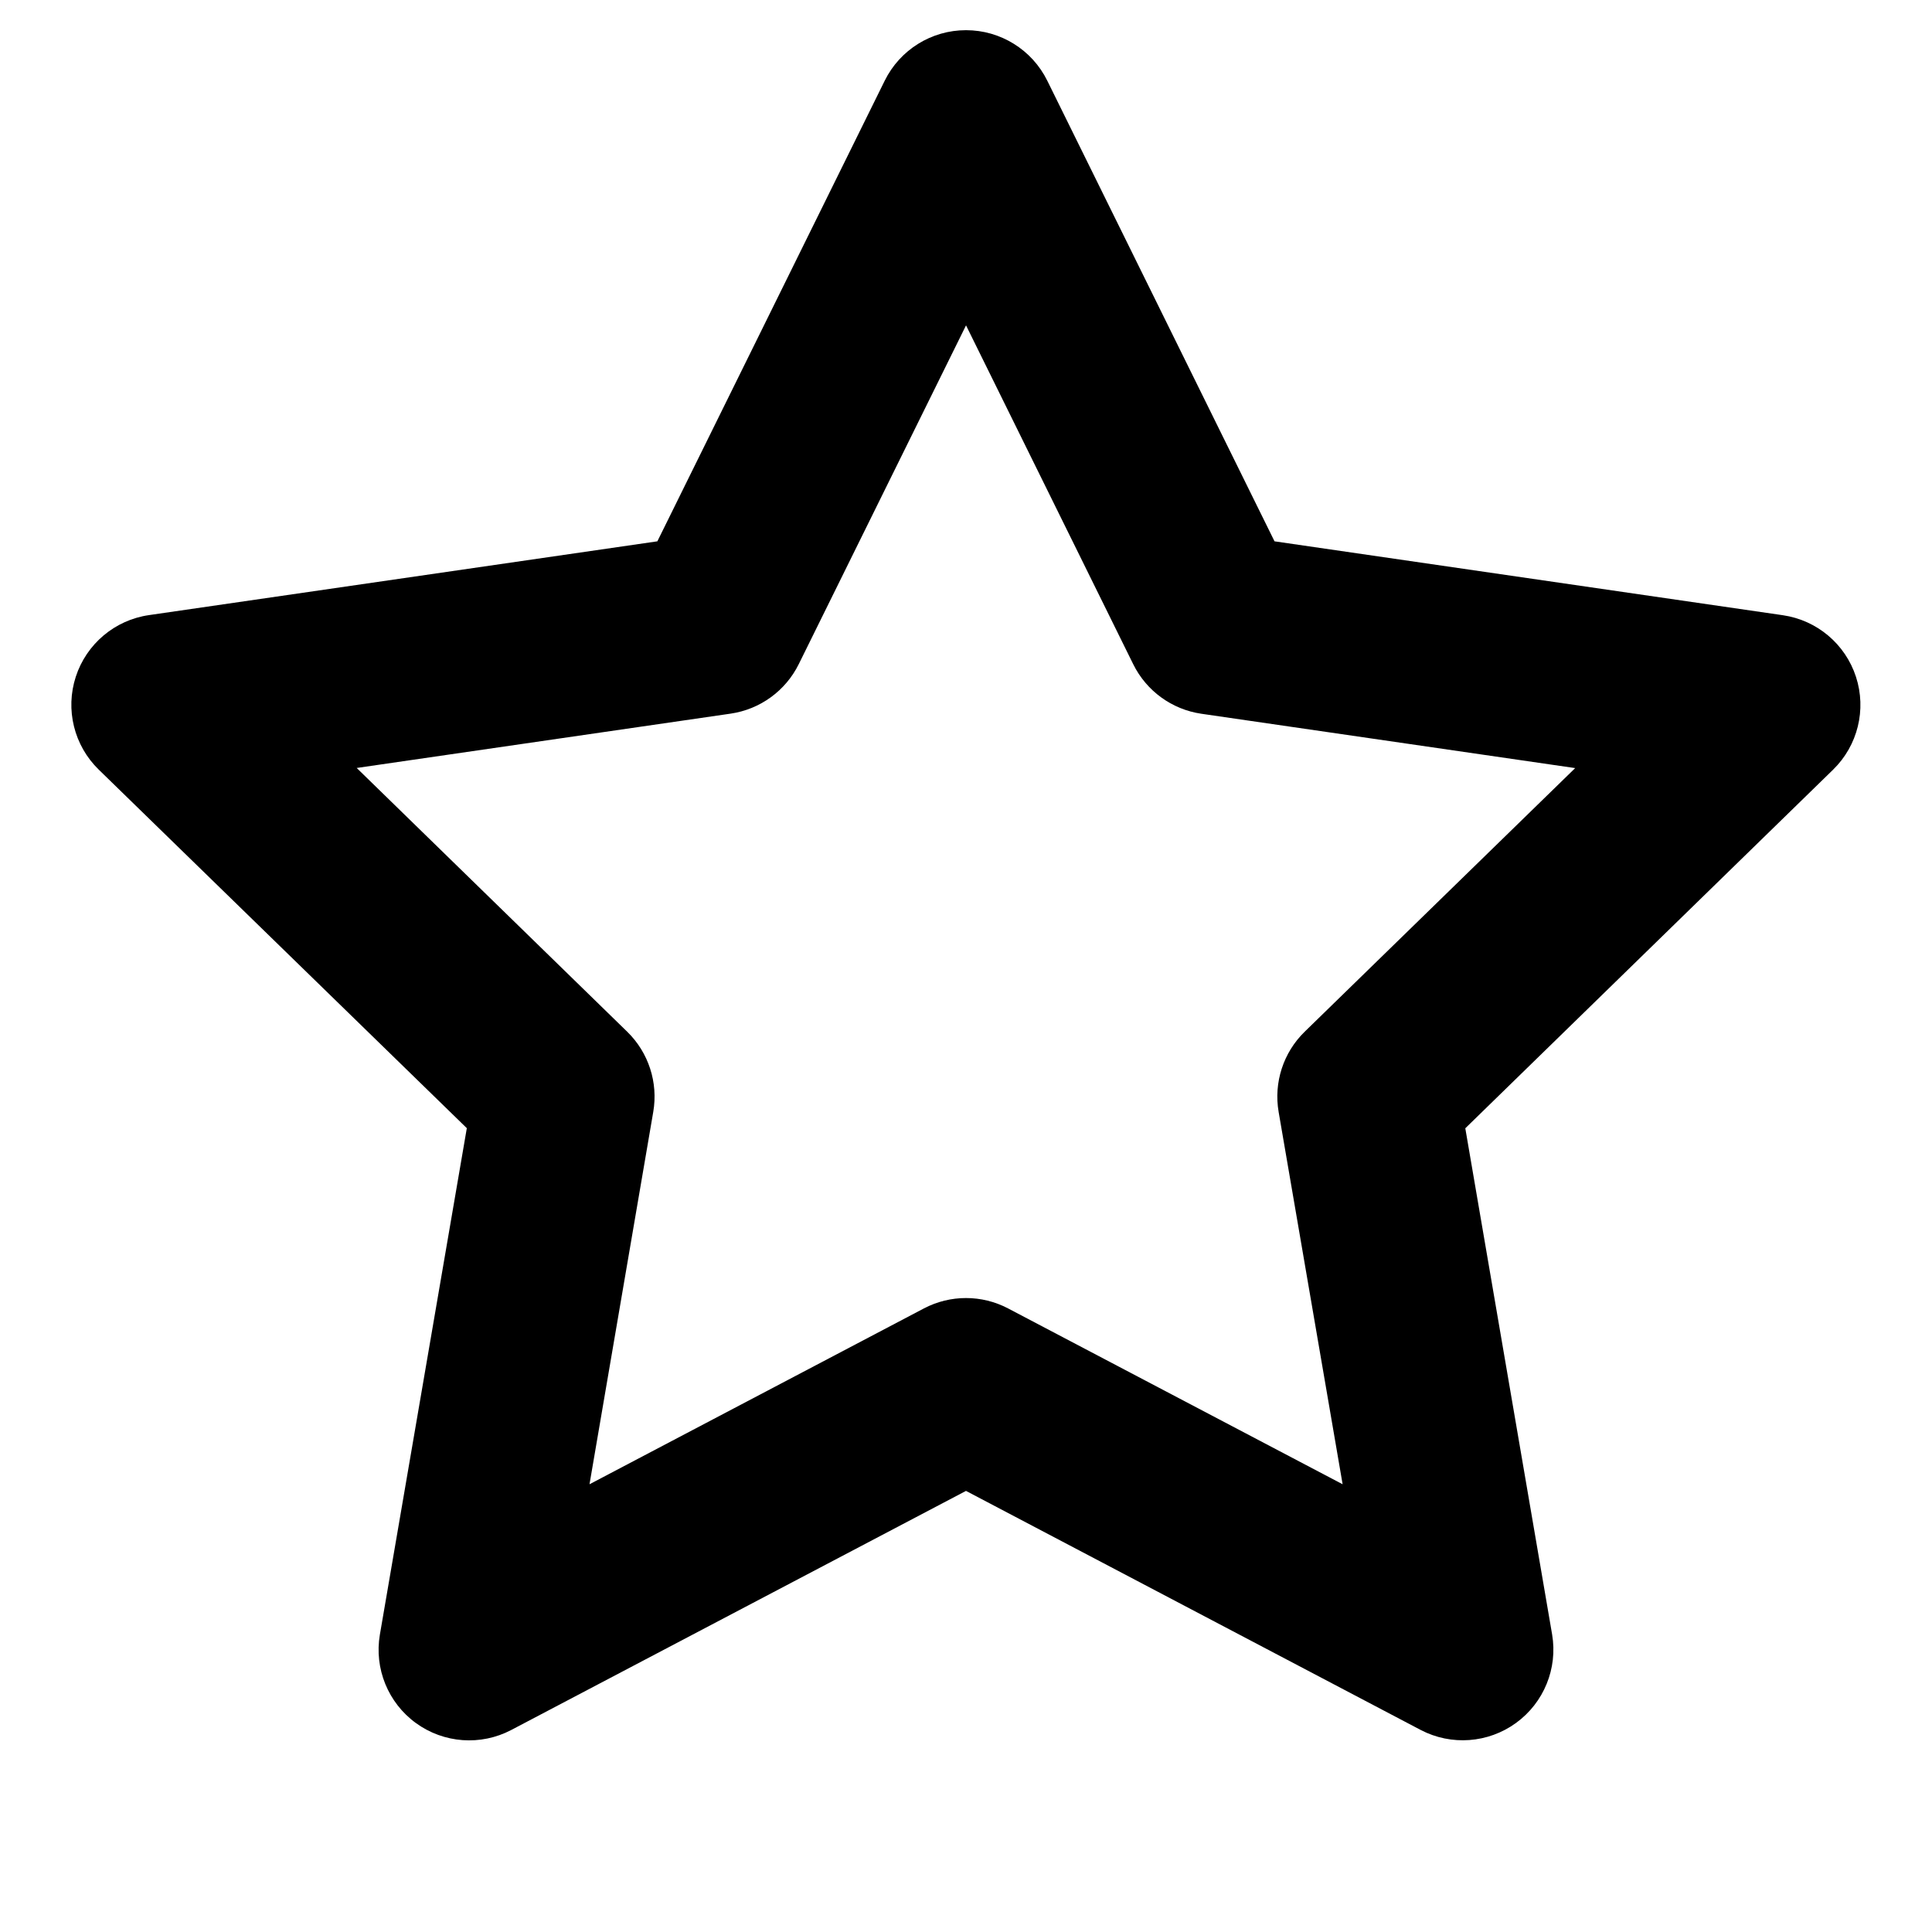
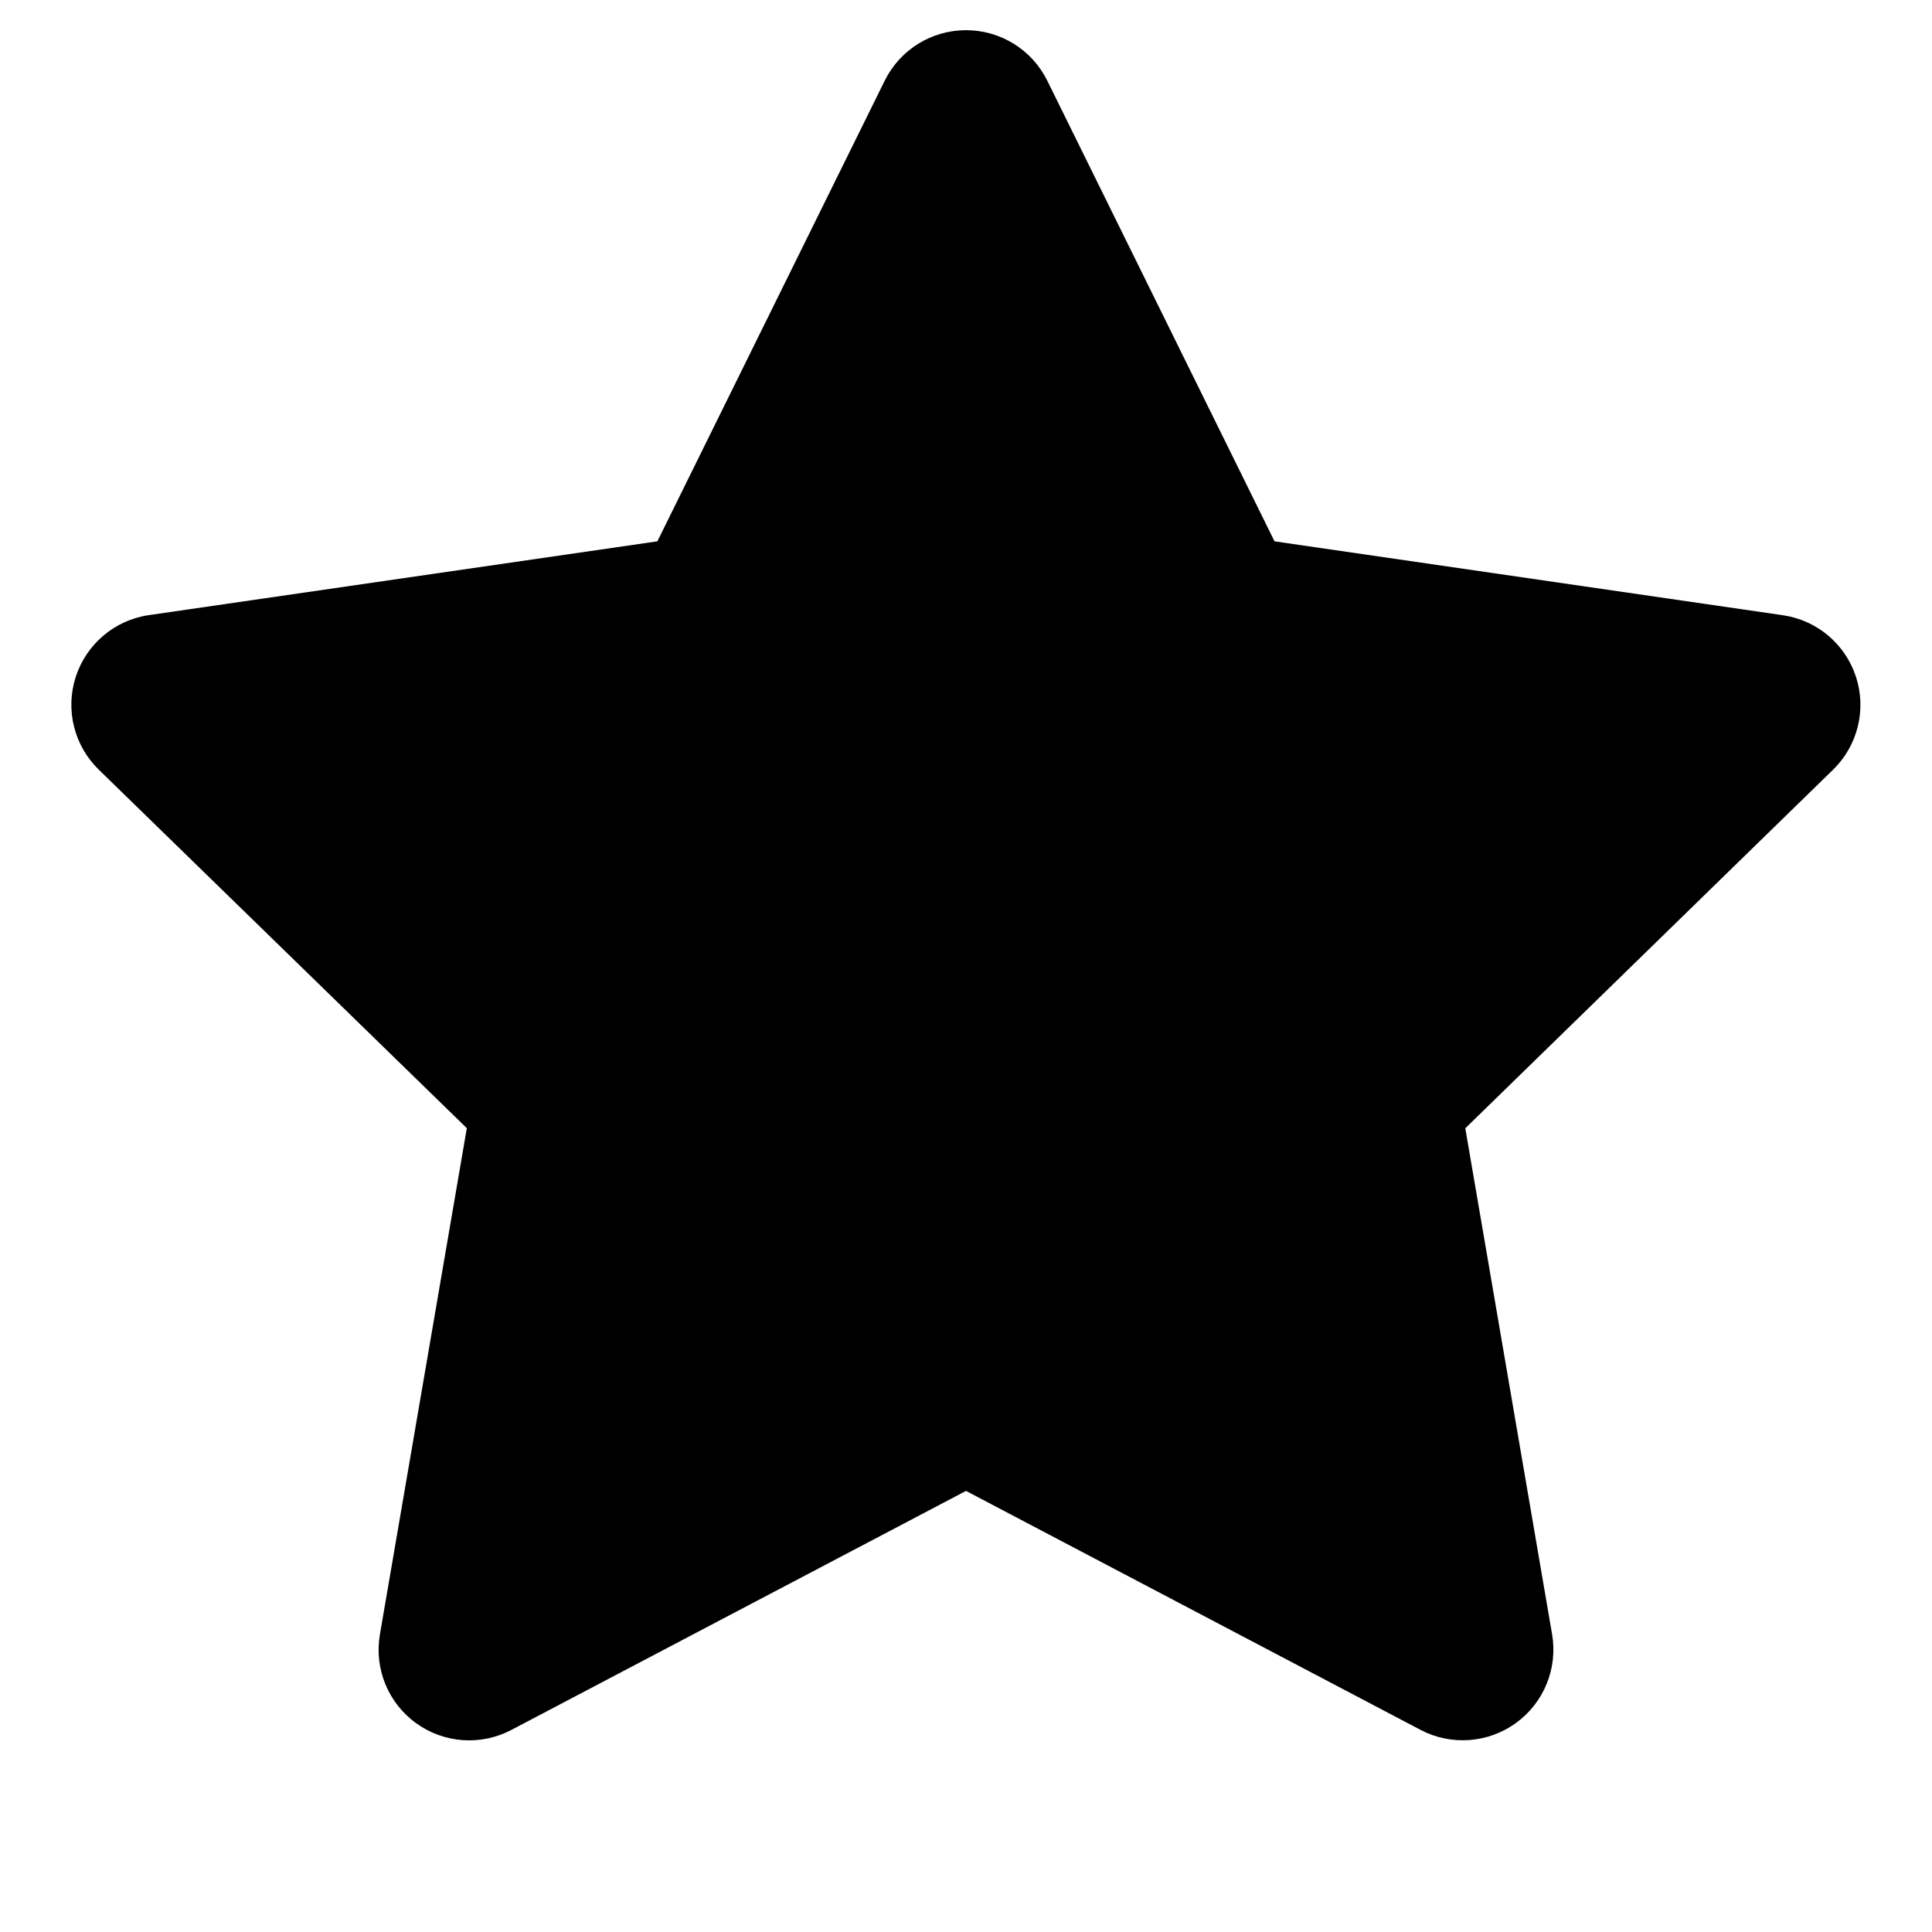
<svg xmlns="http://www.w3.org/2000/svg" width="16" height="16" viewBox="0 0 16 16">
-   <path d="M8 .25a.75.75 0 0 1 .673.418l1.882 3.815 4.21.612a.75.75 0 0 1 .416 1.279l-3.046 2.97.719 4.192a.751.751 0 0 1-1.088.791L8 12.347l-3.766 1.98a.75.75 0 0 1-1.088-.79l.72-4.194L.818 6.374a.75.75 0 0 1 .416-1.28l4.21-.611L7.327.668A.75.75 0 0 1 8 .25Zm0 2.445L6.615 5.5a.75.75 0 0 1-.564.41l-3.097.45 2.24 2.184a.75.75 0 0 1 .216.664l-.528 3.084 2.769-1.456a.75.75 0 0 1 .698 0l2.77 1.456-.53-3.084a.75.75 0 0 1 .216-.664l2.24-2.183-3.096-.45a.75.75 0 0 1-.564-.41L8 2.694Z" />
+   <path d="M8 .25a.75.75 0 0 1 .673.418l1.882 3.815 4.21.612a.75.75 0 0 1 .416 1.279l-3.046 2.97.719 4.192a.751.751 0 0 1-1.088.791L8 12.347l-3.766 1.98a.75.75 0 0 1-1.088-.79l.72-4.194L.818 6.374a.75.75 0 0 1 .416-1.28l4.21-.611L7.327.668A.75.75 0 0 1 8 .25Z" />
</svg>
